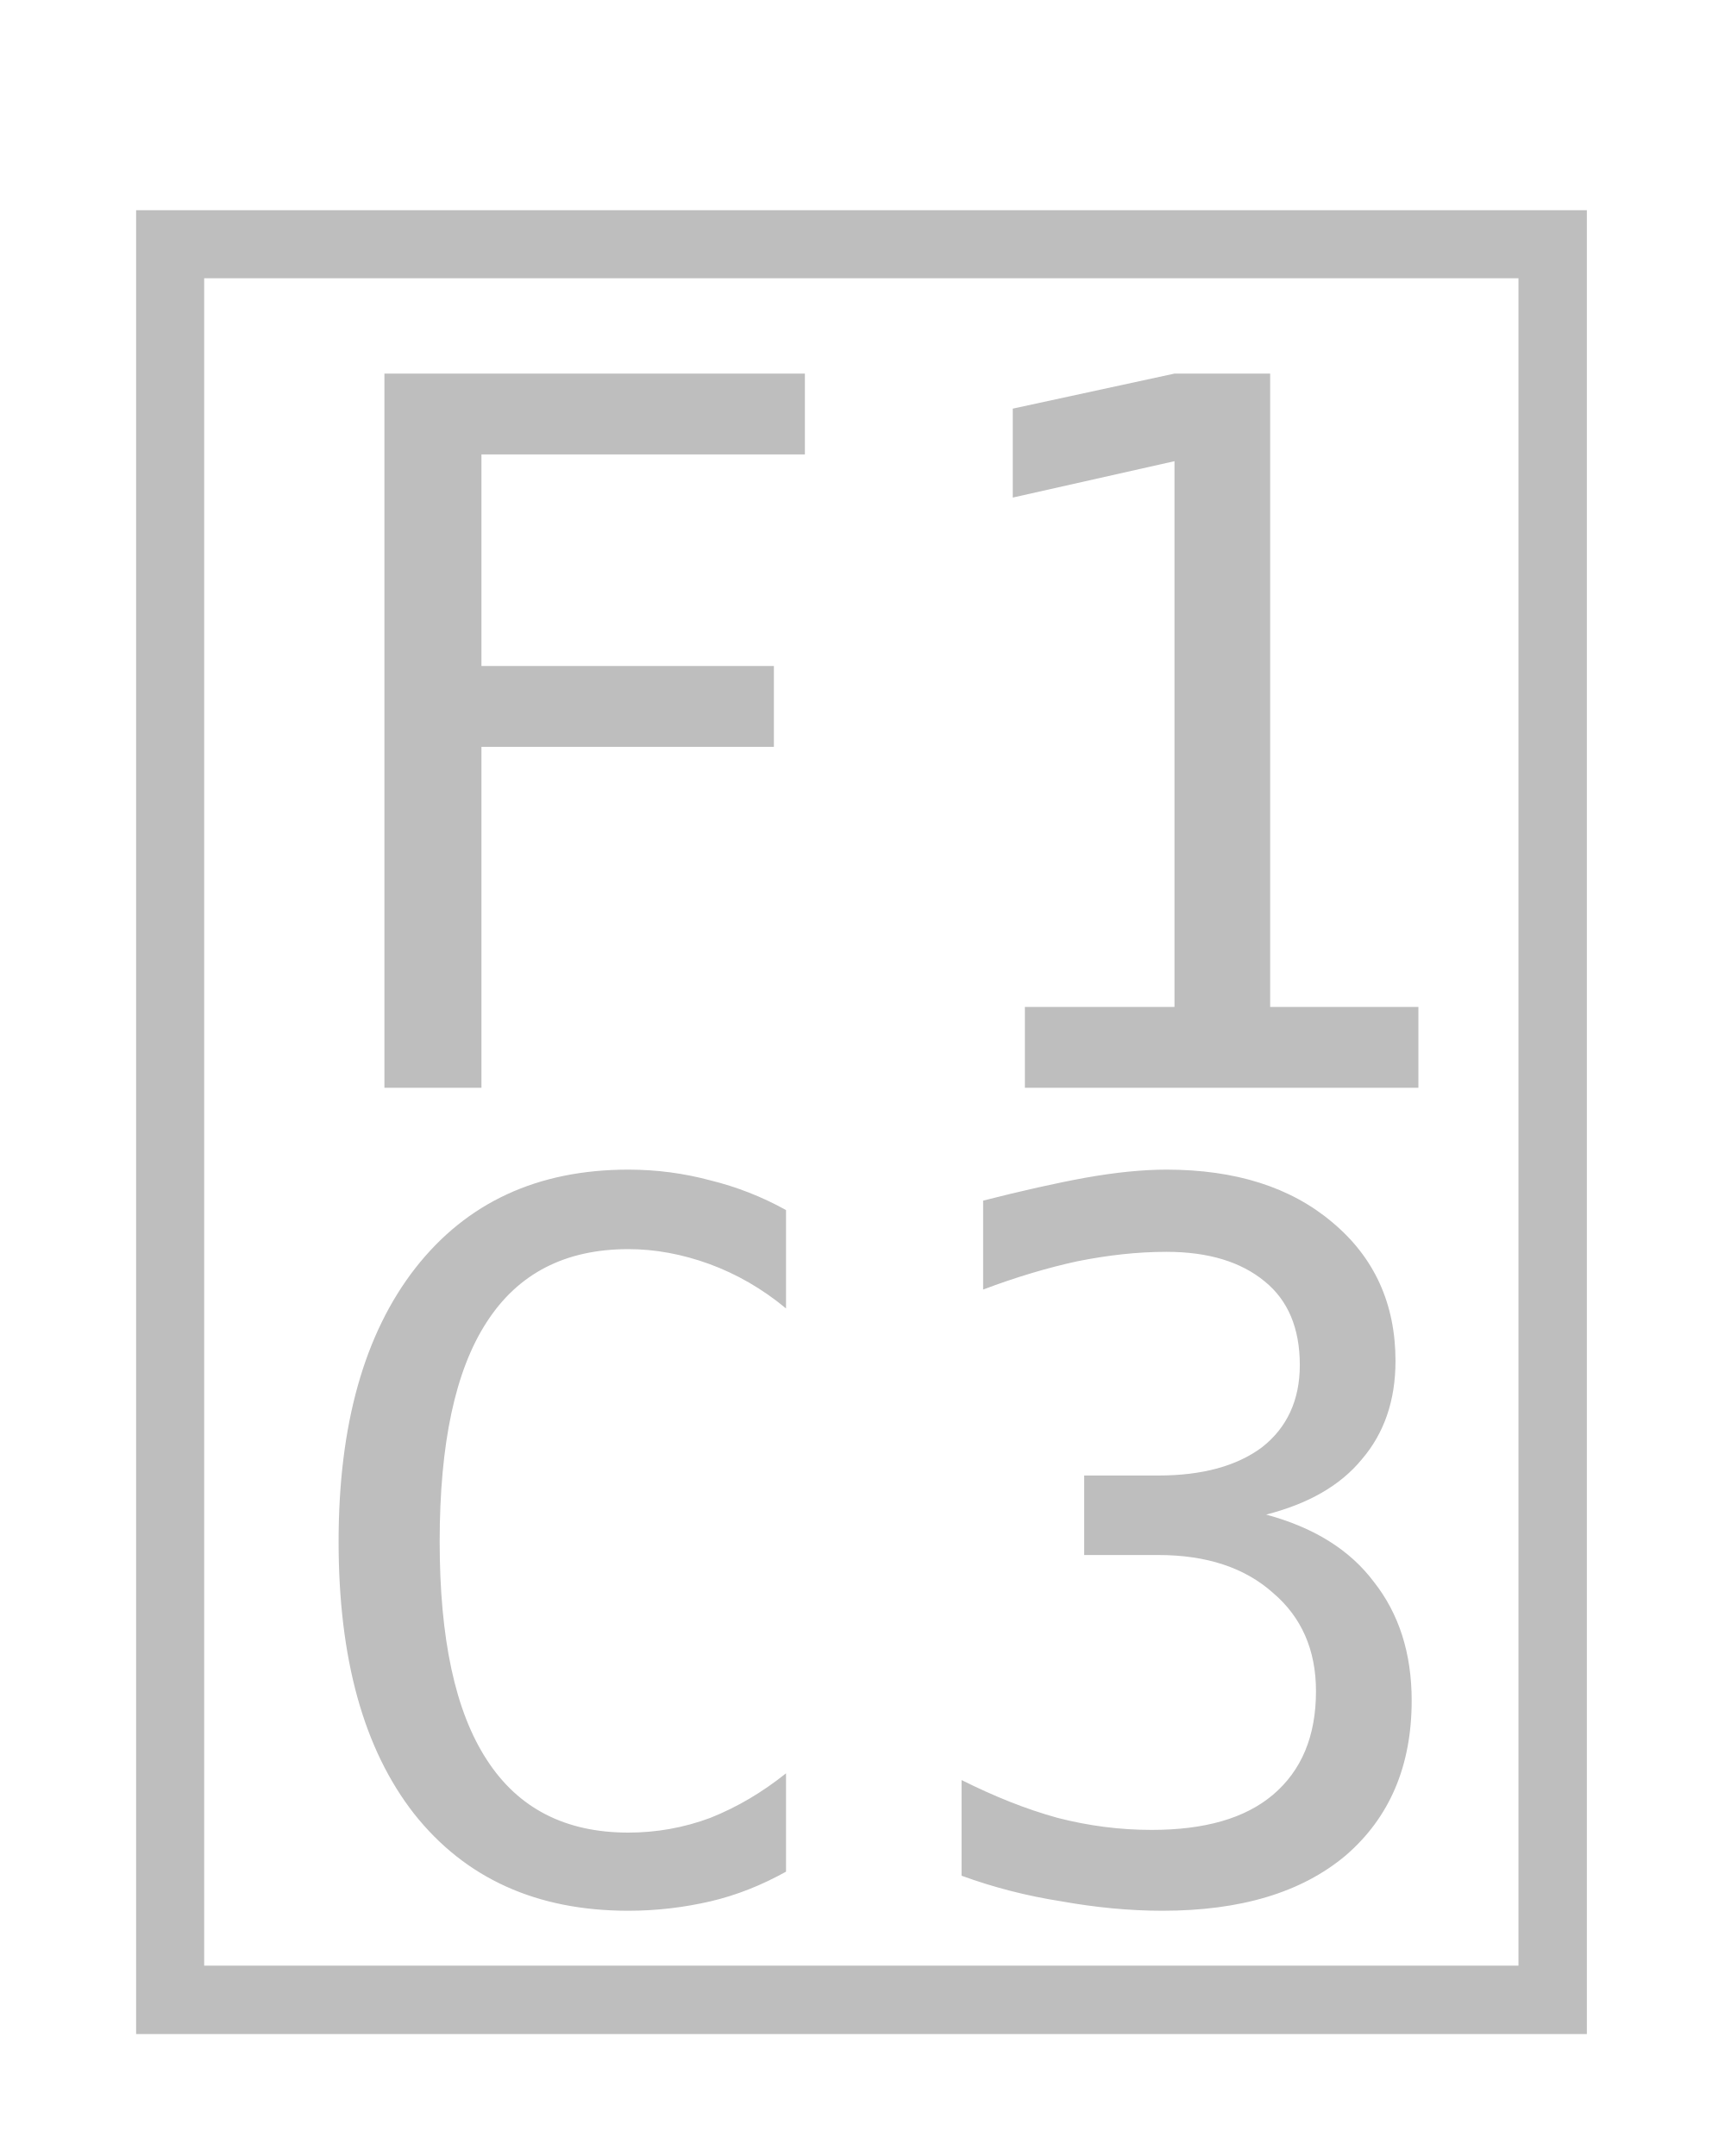
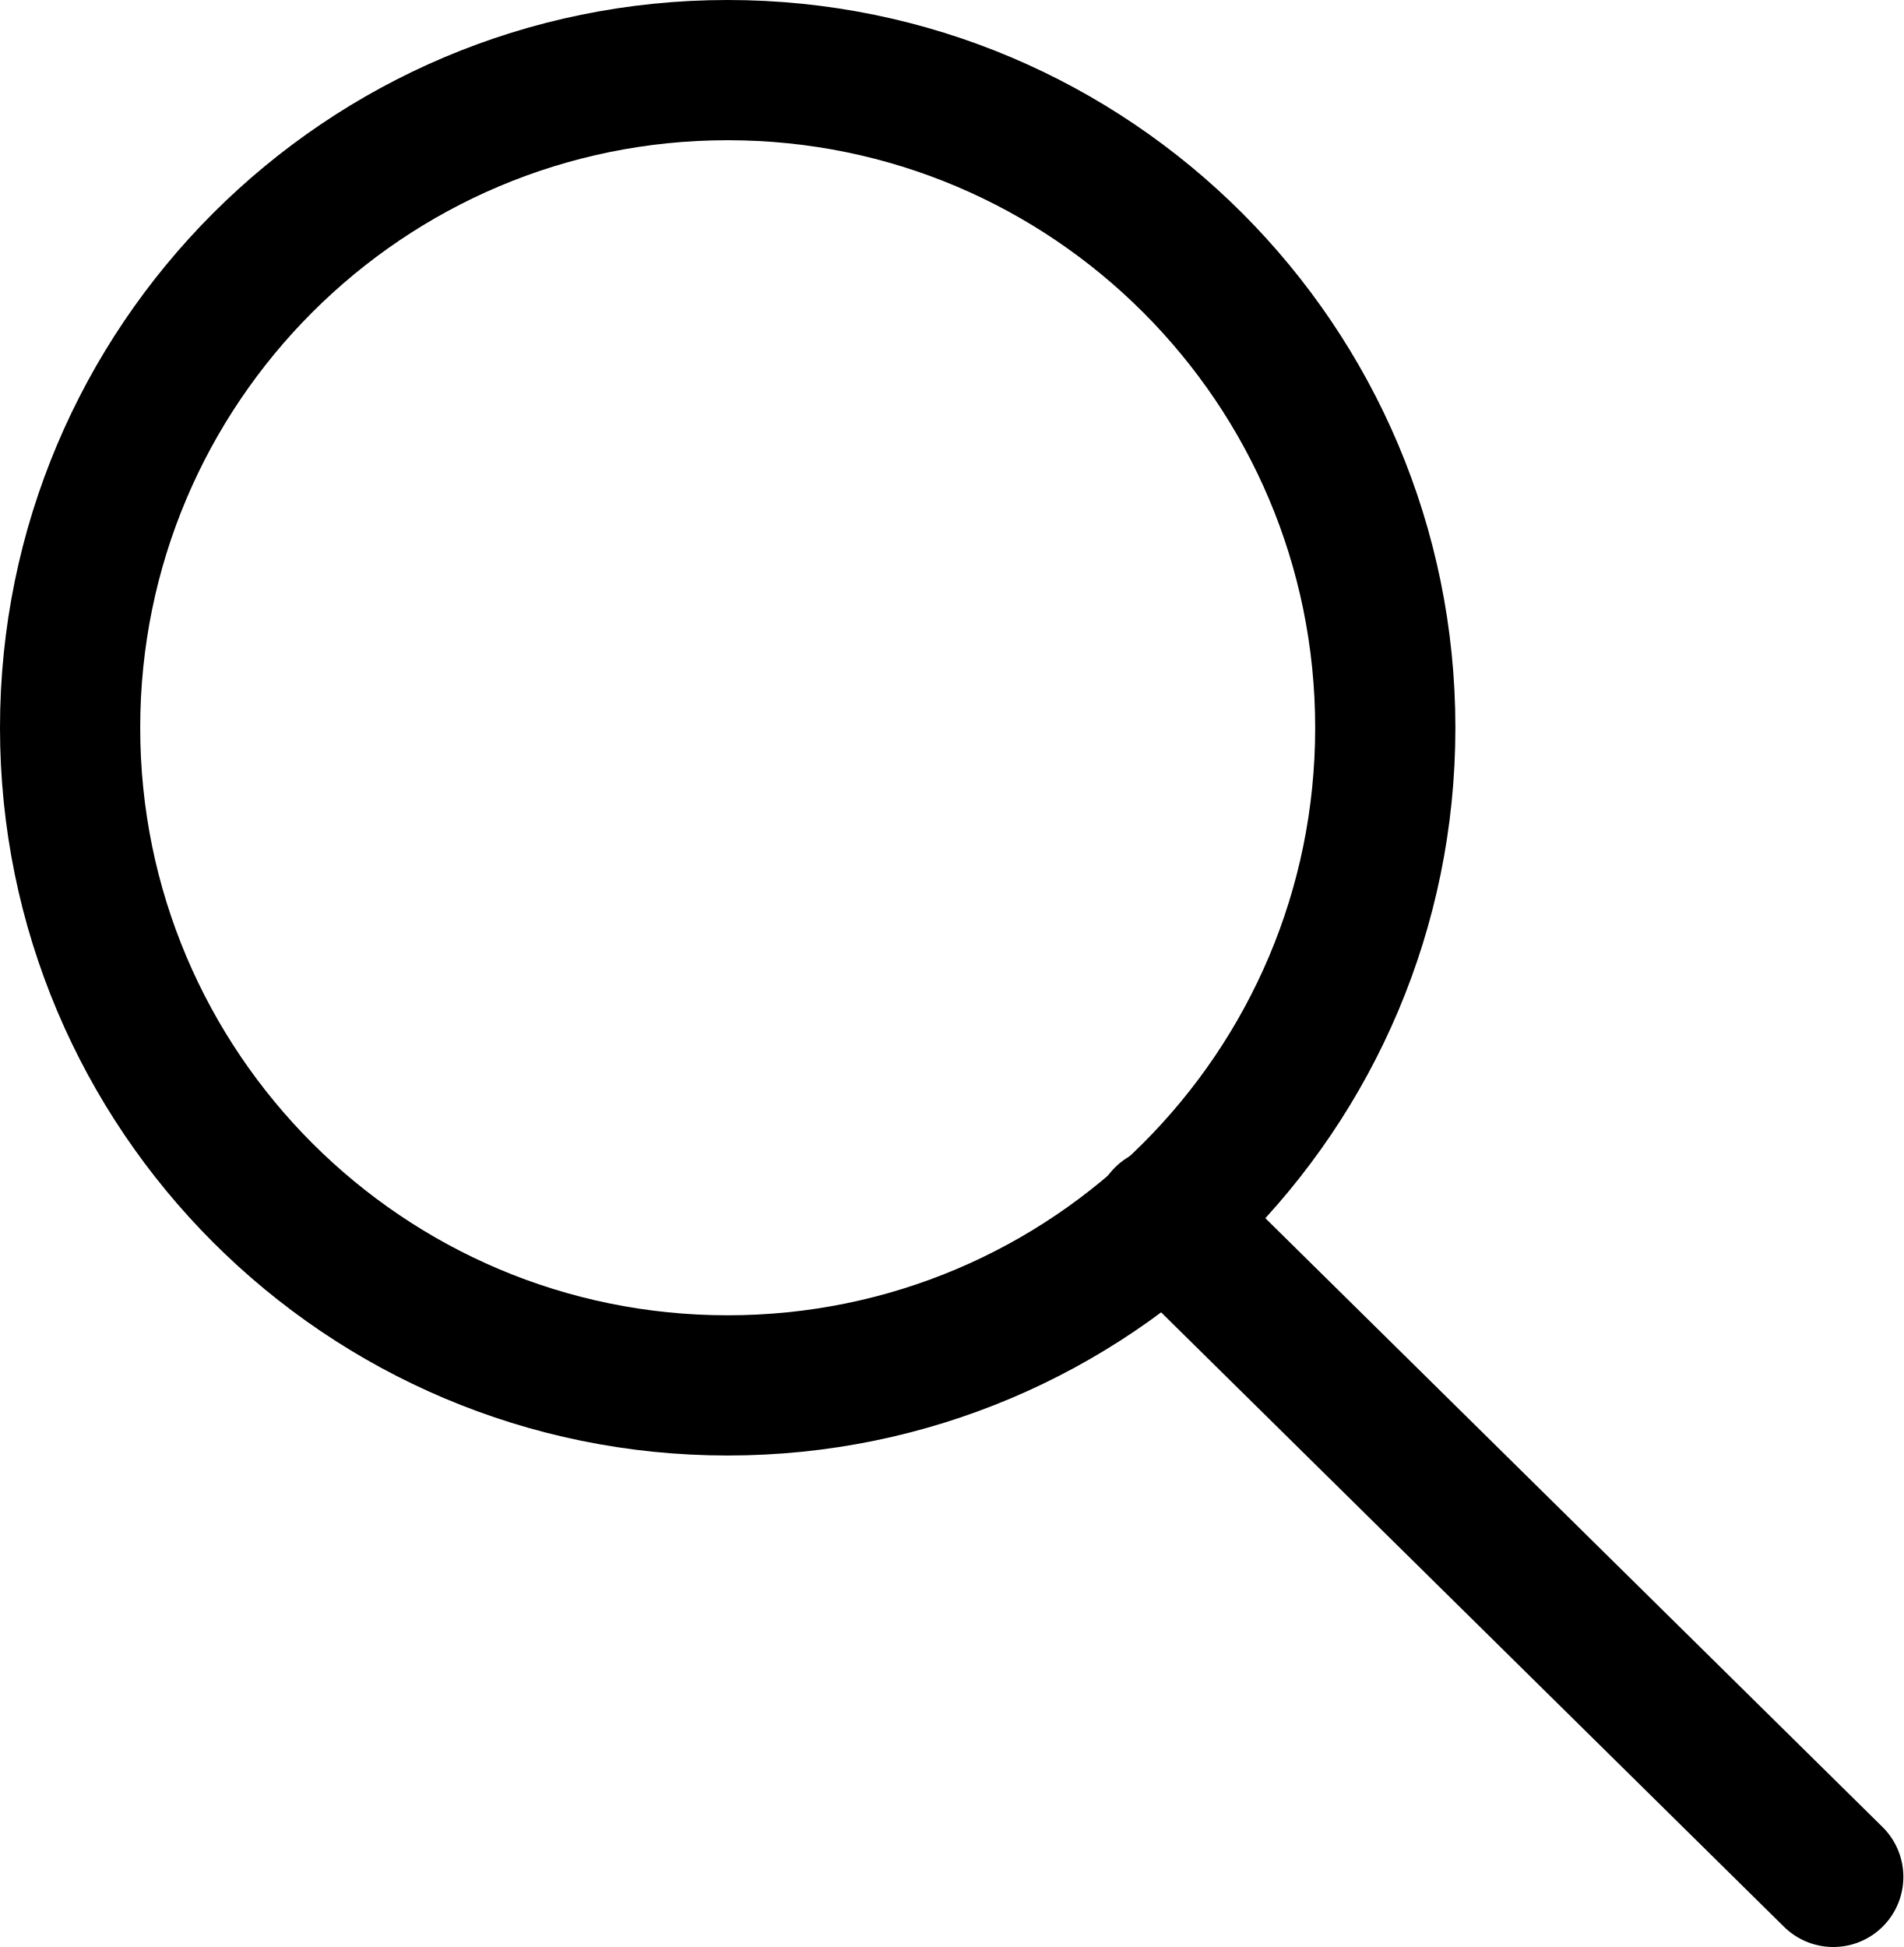
- <svg xmlns="http://www.w3.org/2000/svg" viewBox="0 0 20 25">
+ <svg xmlns="http://www.w3.org/2000/svg" viewBox="0 0 27.15 27.77">
  <defs>
-     <style>
-       .cls-1 {
-         fill: #bebebe;
-         font-size: 25px;
-         font-family: Material-Design-Iconic-Font;
-         letter-spacing: -0.02em;
-       }
-     </style>
+     <style>.cls-1{fill:none;stroke:#000;stroke-linecap:round;stroke-miterlimit:10;stroke-width:2px;}</style>
  </defs>
-   <text id="_" data-name="" class="cls-1" transform="translate(19 22)">
-     <tspan x="-18.213" y="0"></tspan>
-   </text>
+   <g id="Layer_2" data-name="Layer 2">
+     <g id="Layer_1-2" data-name="Layer 1">
+       <circle class="cls-1" cx="10.38" cy="10.38" r="9.38" />
+       <line class="cls-1" x1="16.61" y1="17.36" x2="26.15" y2="26.77" />
+     </g>
+   </g>
</svg>
